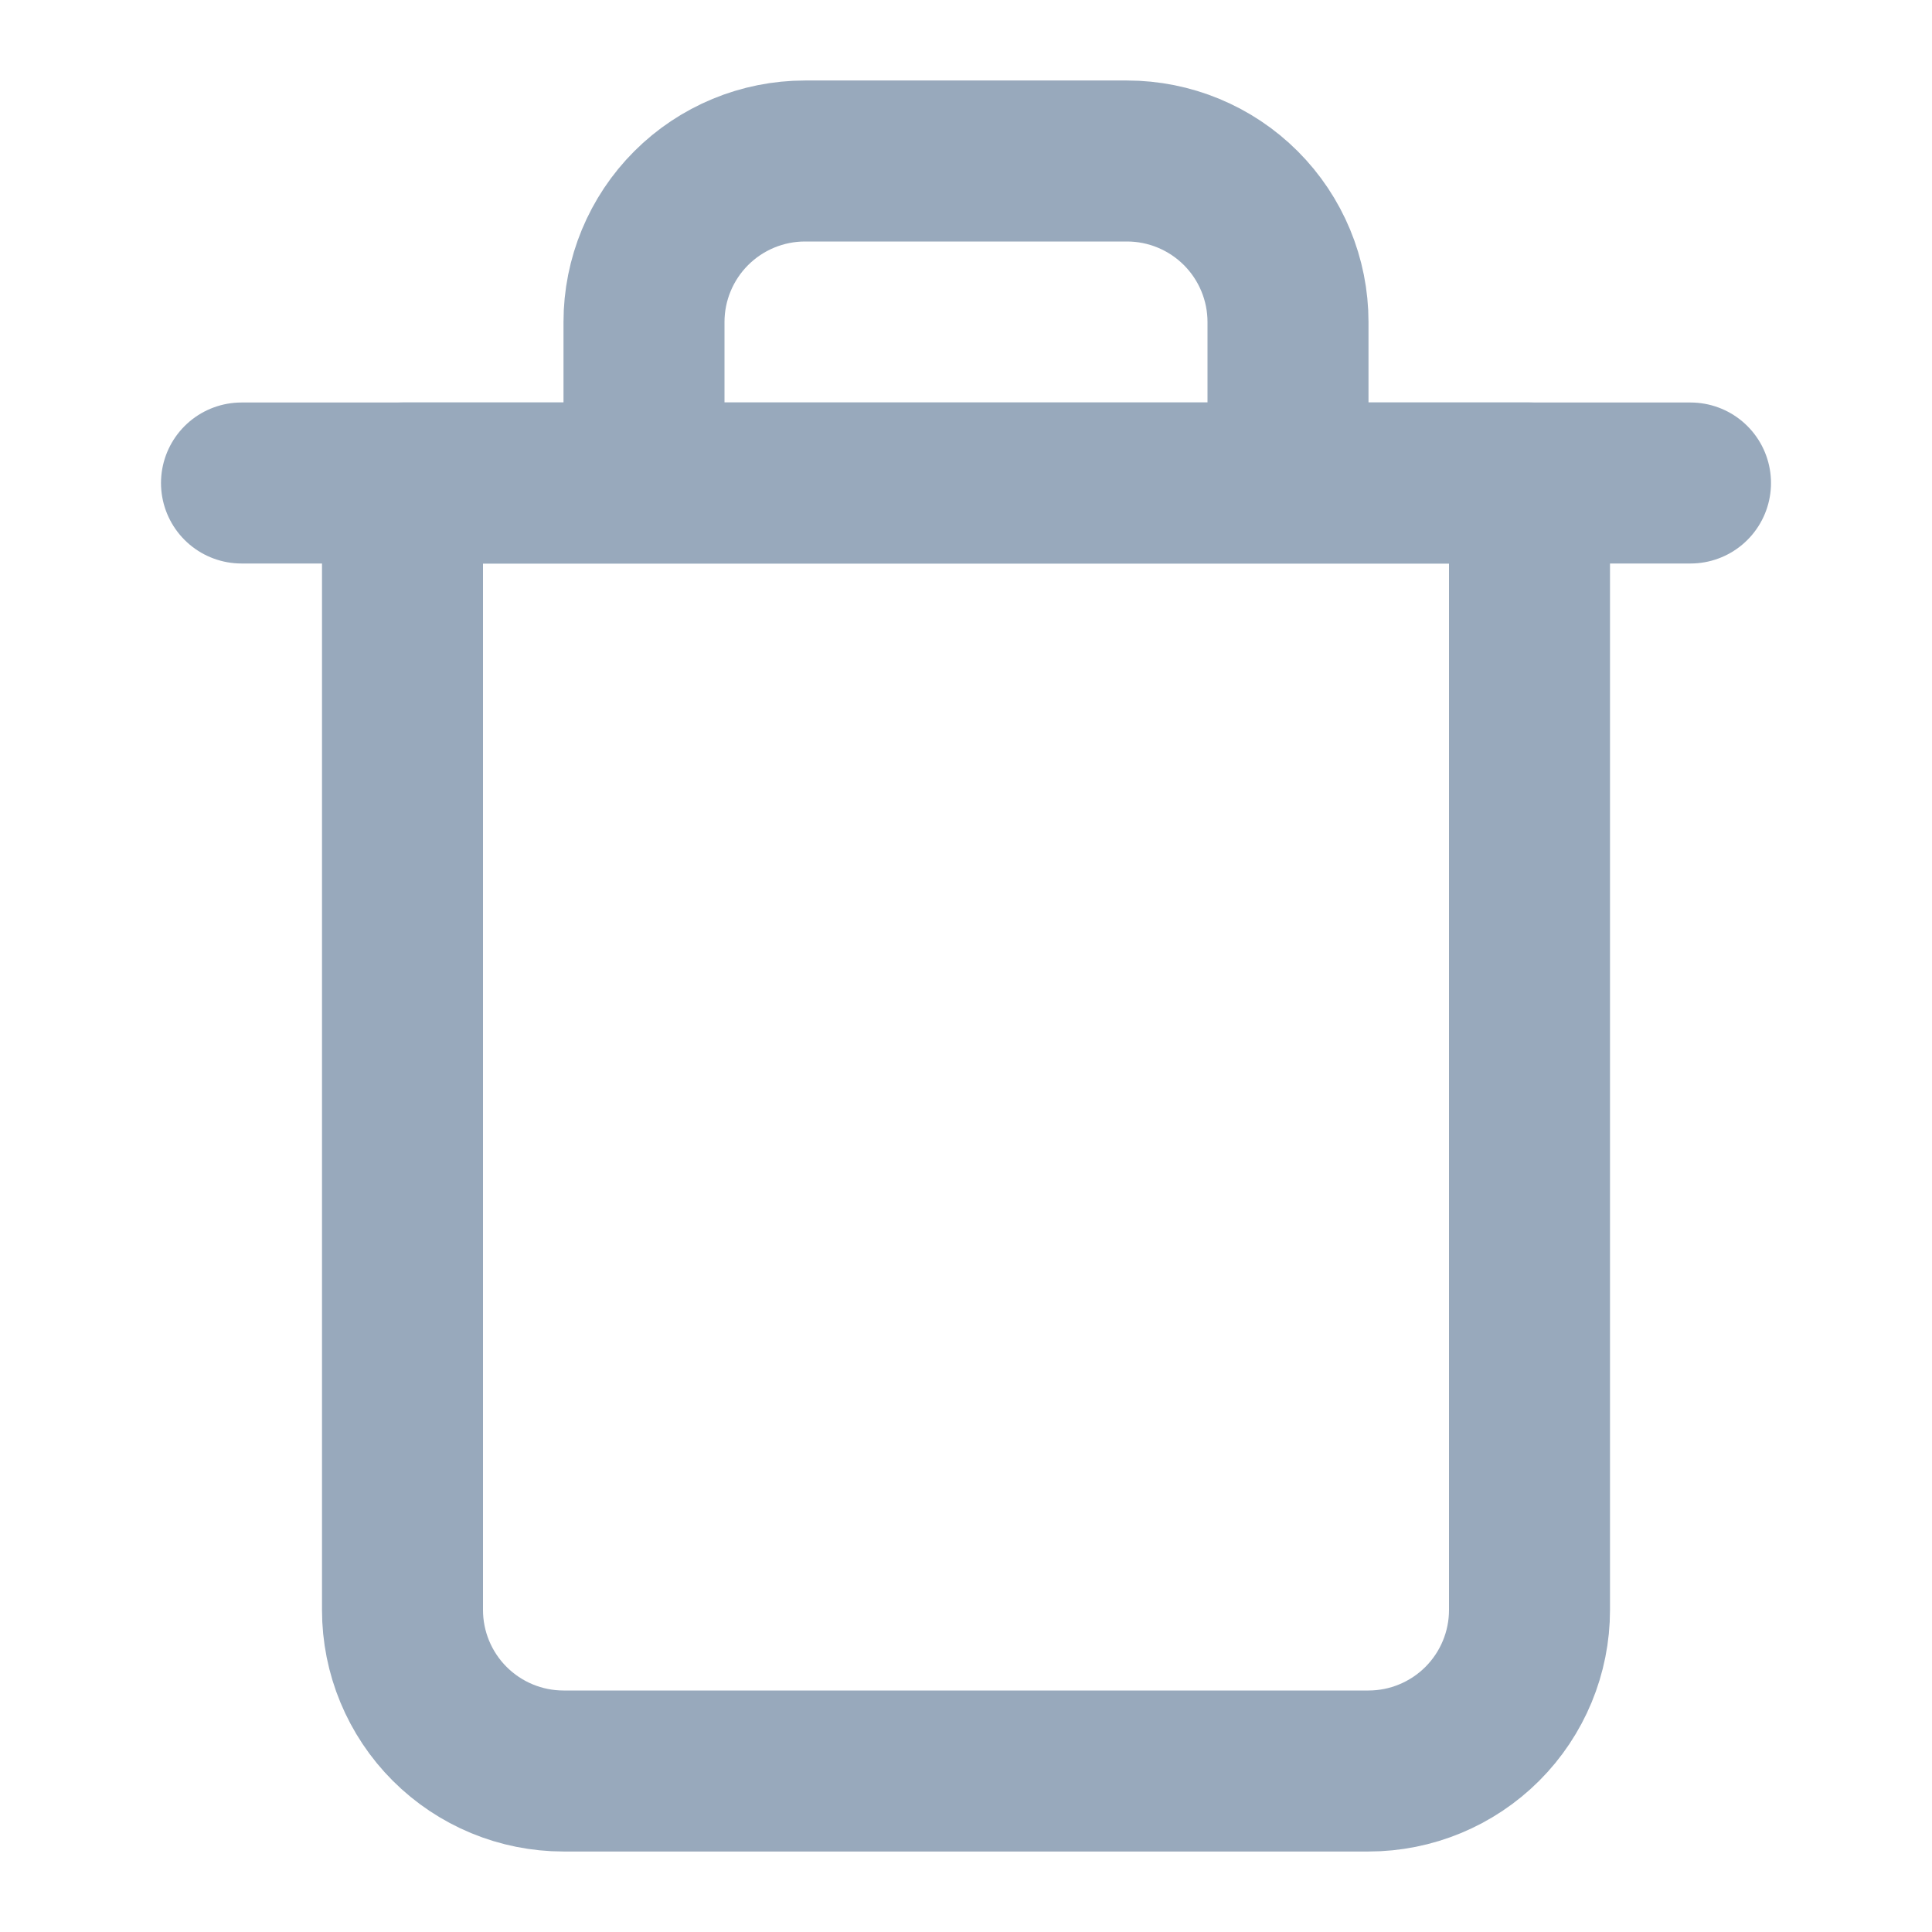
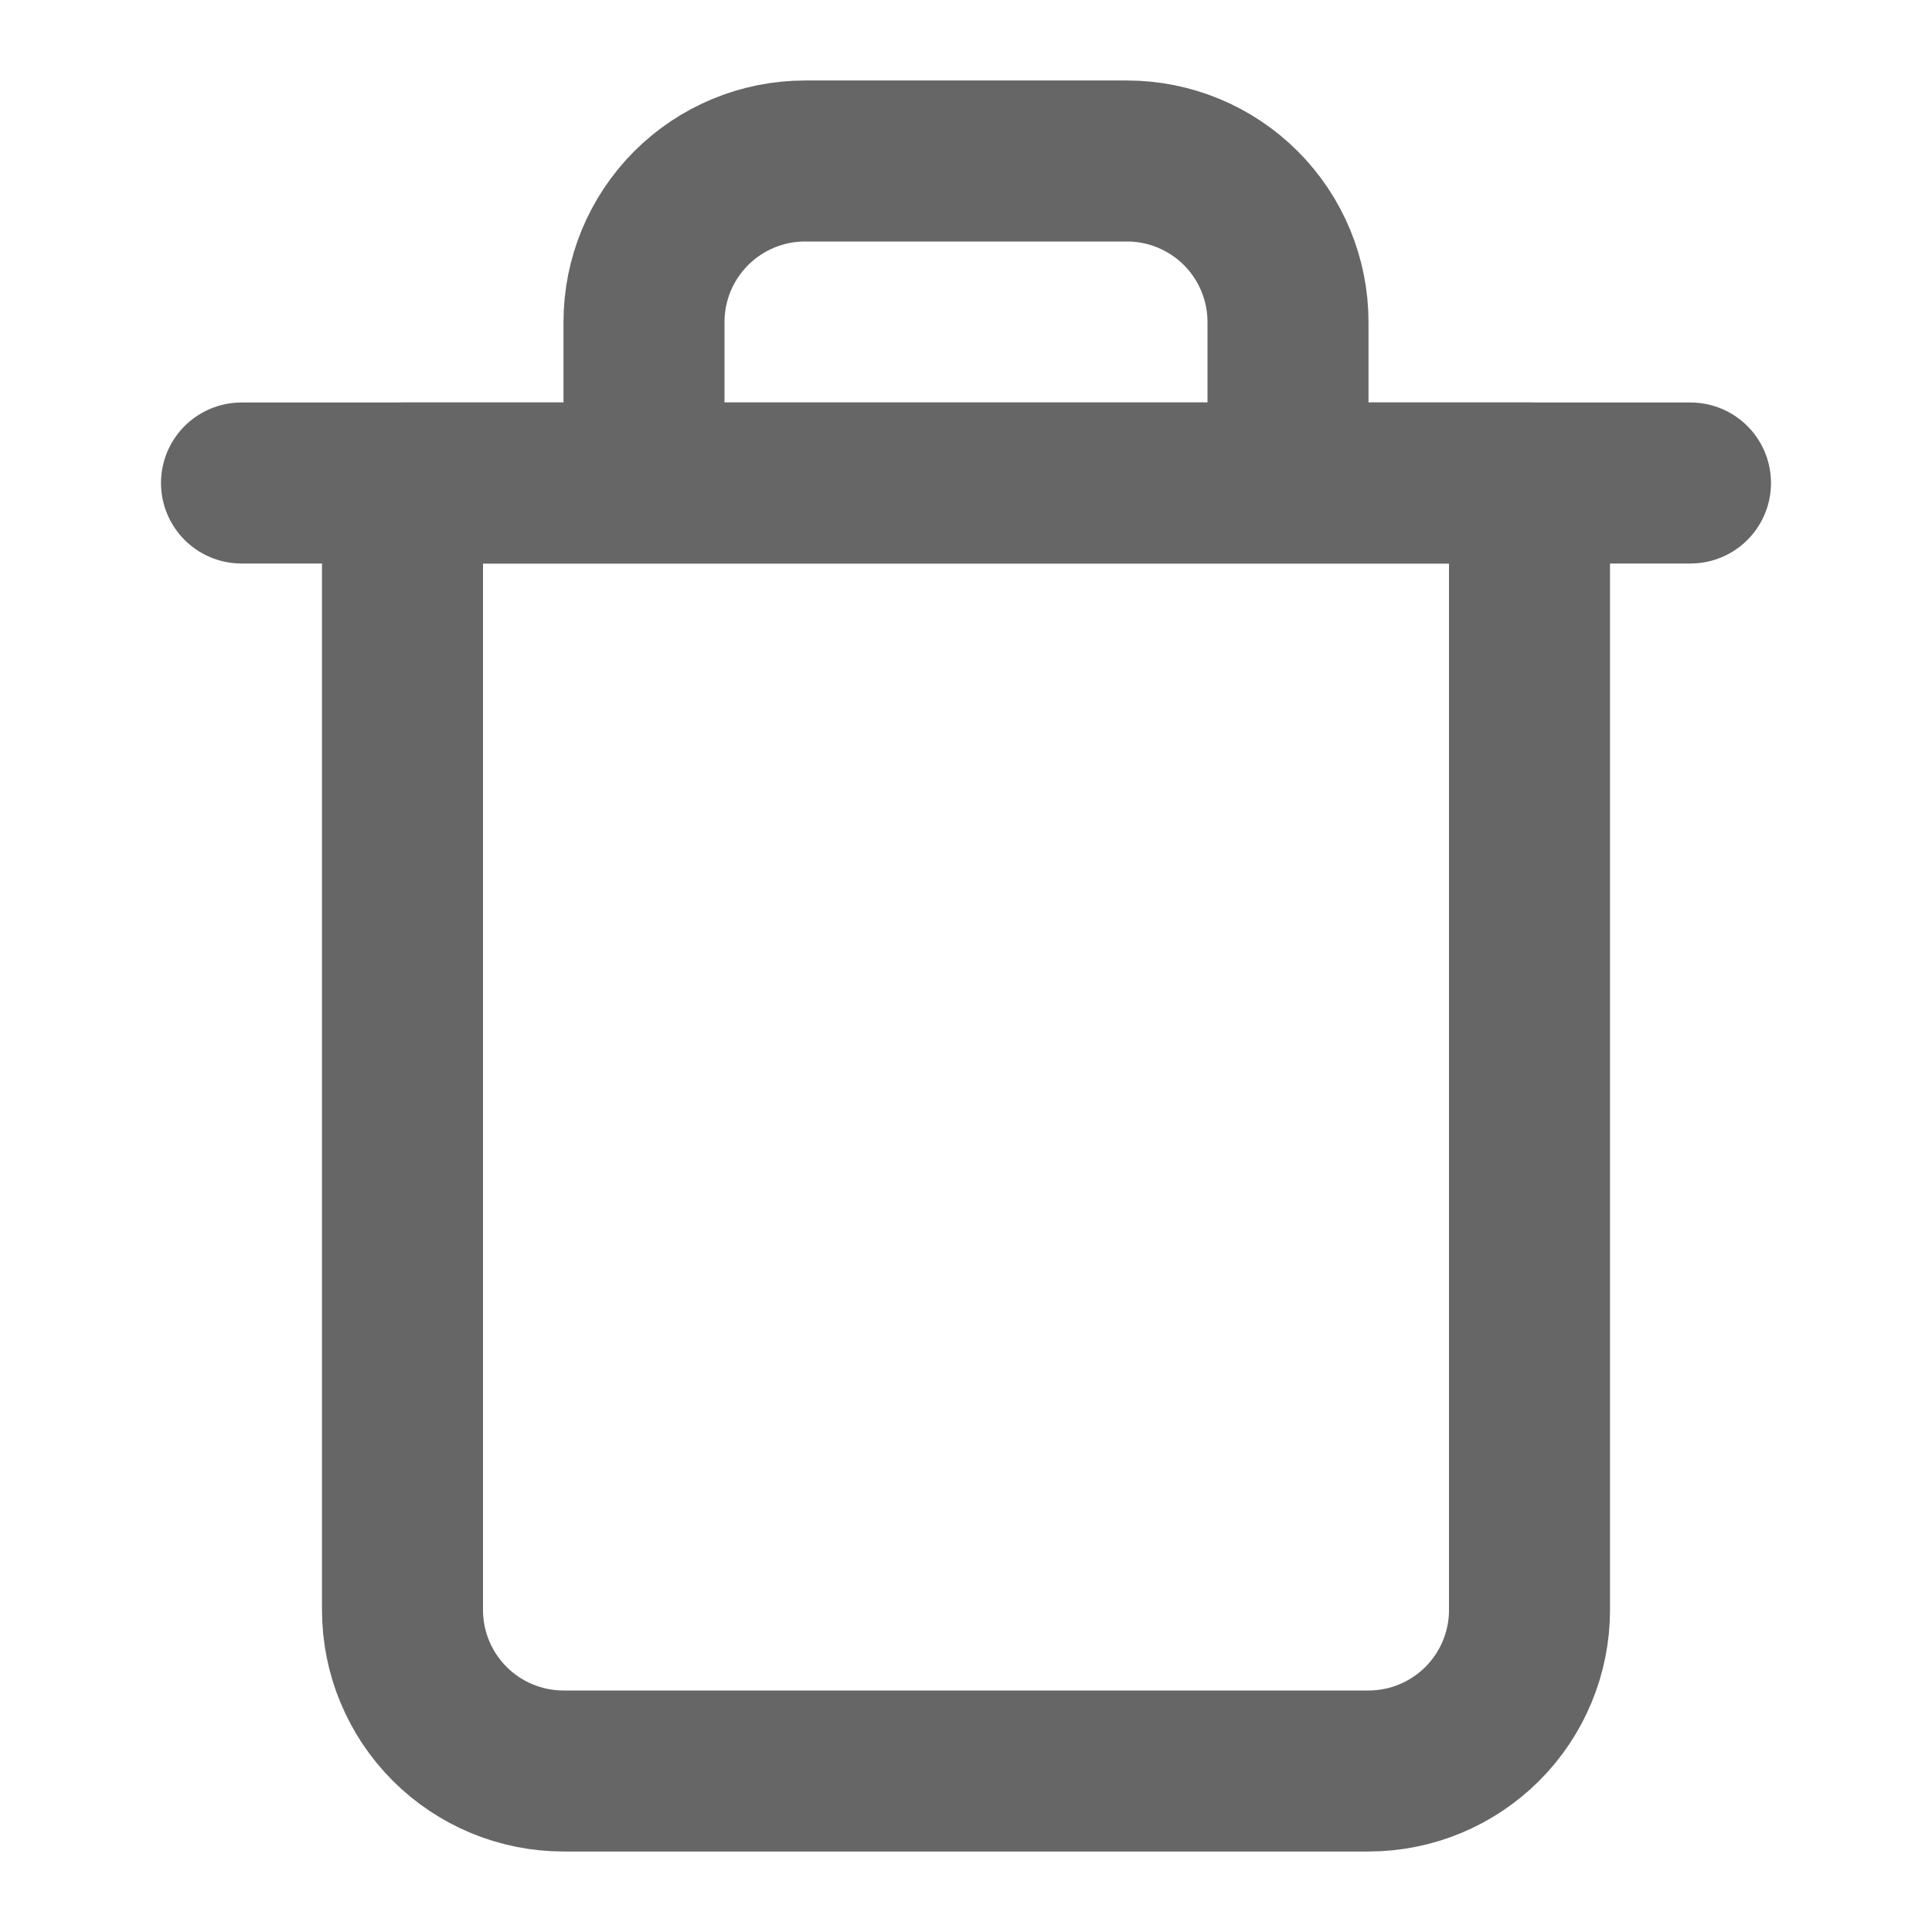
<svg xmlns="http://www.w3.org/2000/svg" width="24" height="24" viewBox="0 0 24 24" fill="none">
-   <path d="M3 6H5H21" stroke="#98A9BC" stroke-width="2" stroke-linecap="round" stroke-linejoin="round" />
-   <path d="M8 6V4C8 3.47 8.211 2.961 8.586 2.586C8.961 2.211 9.47 2 10 2H14C14.53 2 15.039 2.211 15.414 2.586C15.789 2.961 16 3.47 16 4V6M19 6V20C19 20.53 18.789 21.039 18.414 21.414C18.039 21.789 17.53 22 17 22H7C6.47 22 5.961 21.789 5.586 21.414C5.211 21.039 5 20.53 5 20V6H19Z" stroke="#98A9BC" stroke-width="2" stroke-linecap="round" stroke-linejoin="round" />
+   <path d="M3 6H5H21" stroke="#666" stroke-width="2" stroke-linecap="round" stroke-linejoin="round" />
+   <path d="M8 6V4C8 3.47 8.211 2.961 8.586 2.586C8.961 2.211 9.47 2 10 2H14C14.53 2 15.039 2.211 15.414 2.586C15.789 2.961 16 3.47 16 4V6M19 6V20C19 20.53 18.789 21.039 18.414 21.414C18.039 21.789 17.53 22 17 22H7C6.47 22 5.961 21.789 5.586 21.414C5.211 21.039 5 20.53 5 20V6H19Z" stroke="#666" stroke-width="2" stroke-linecap="round" stroke-linejoin="round" />
</svg>
